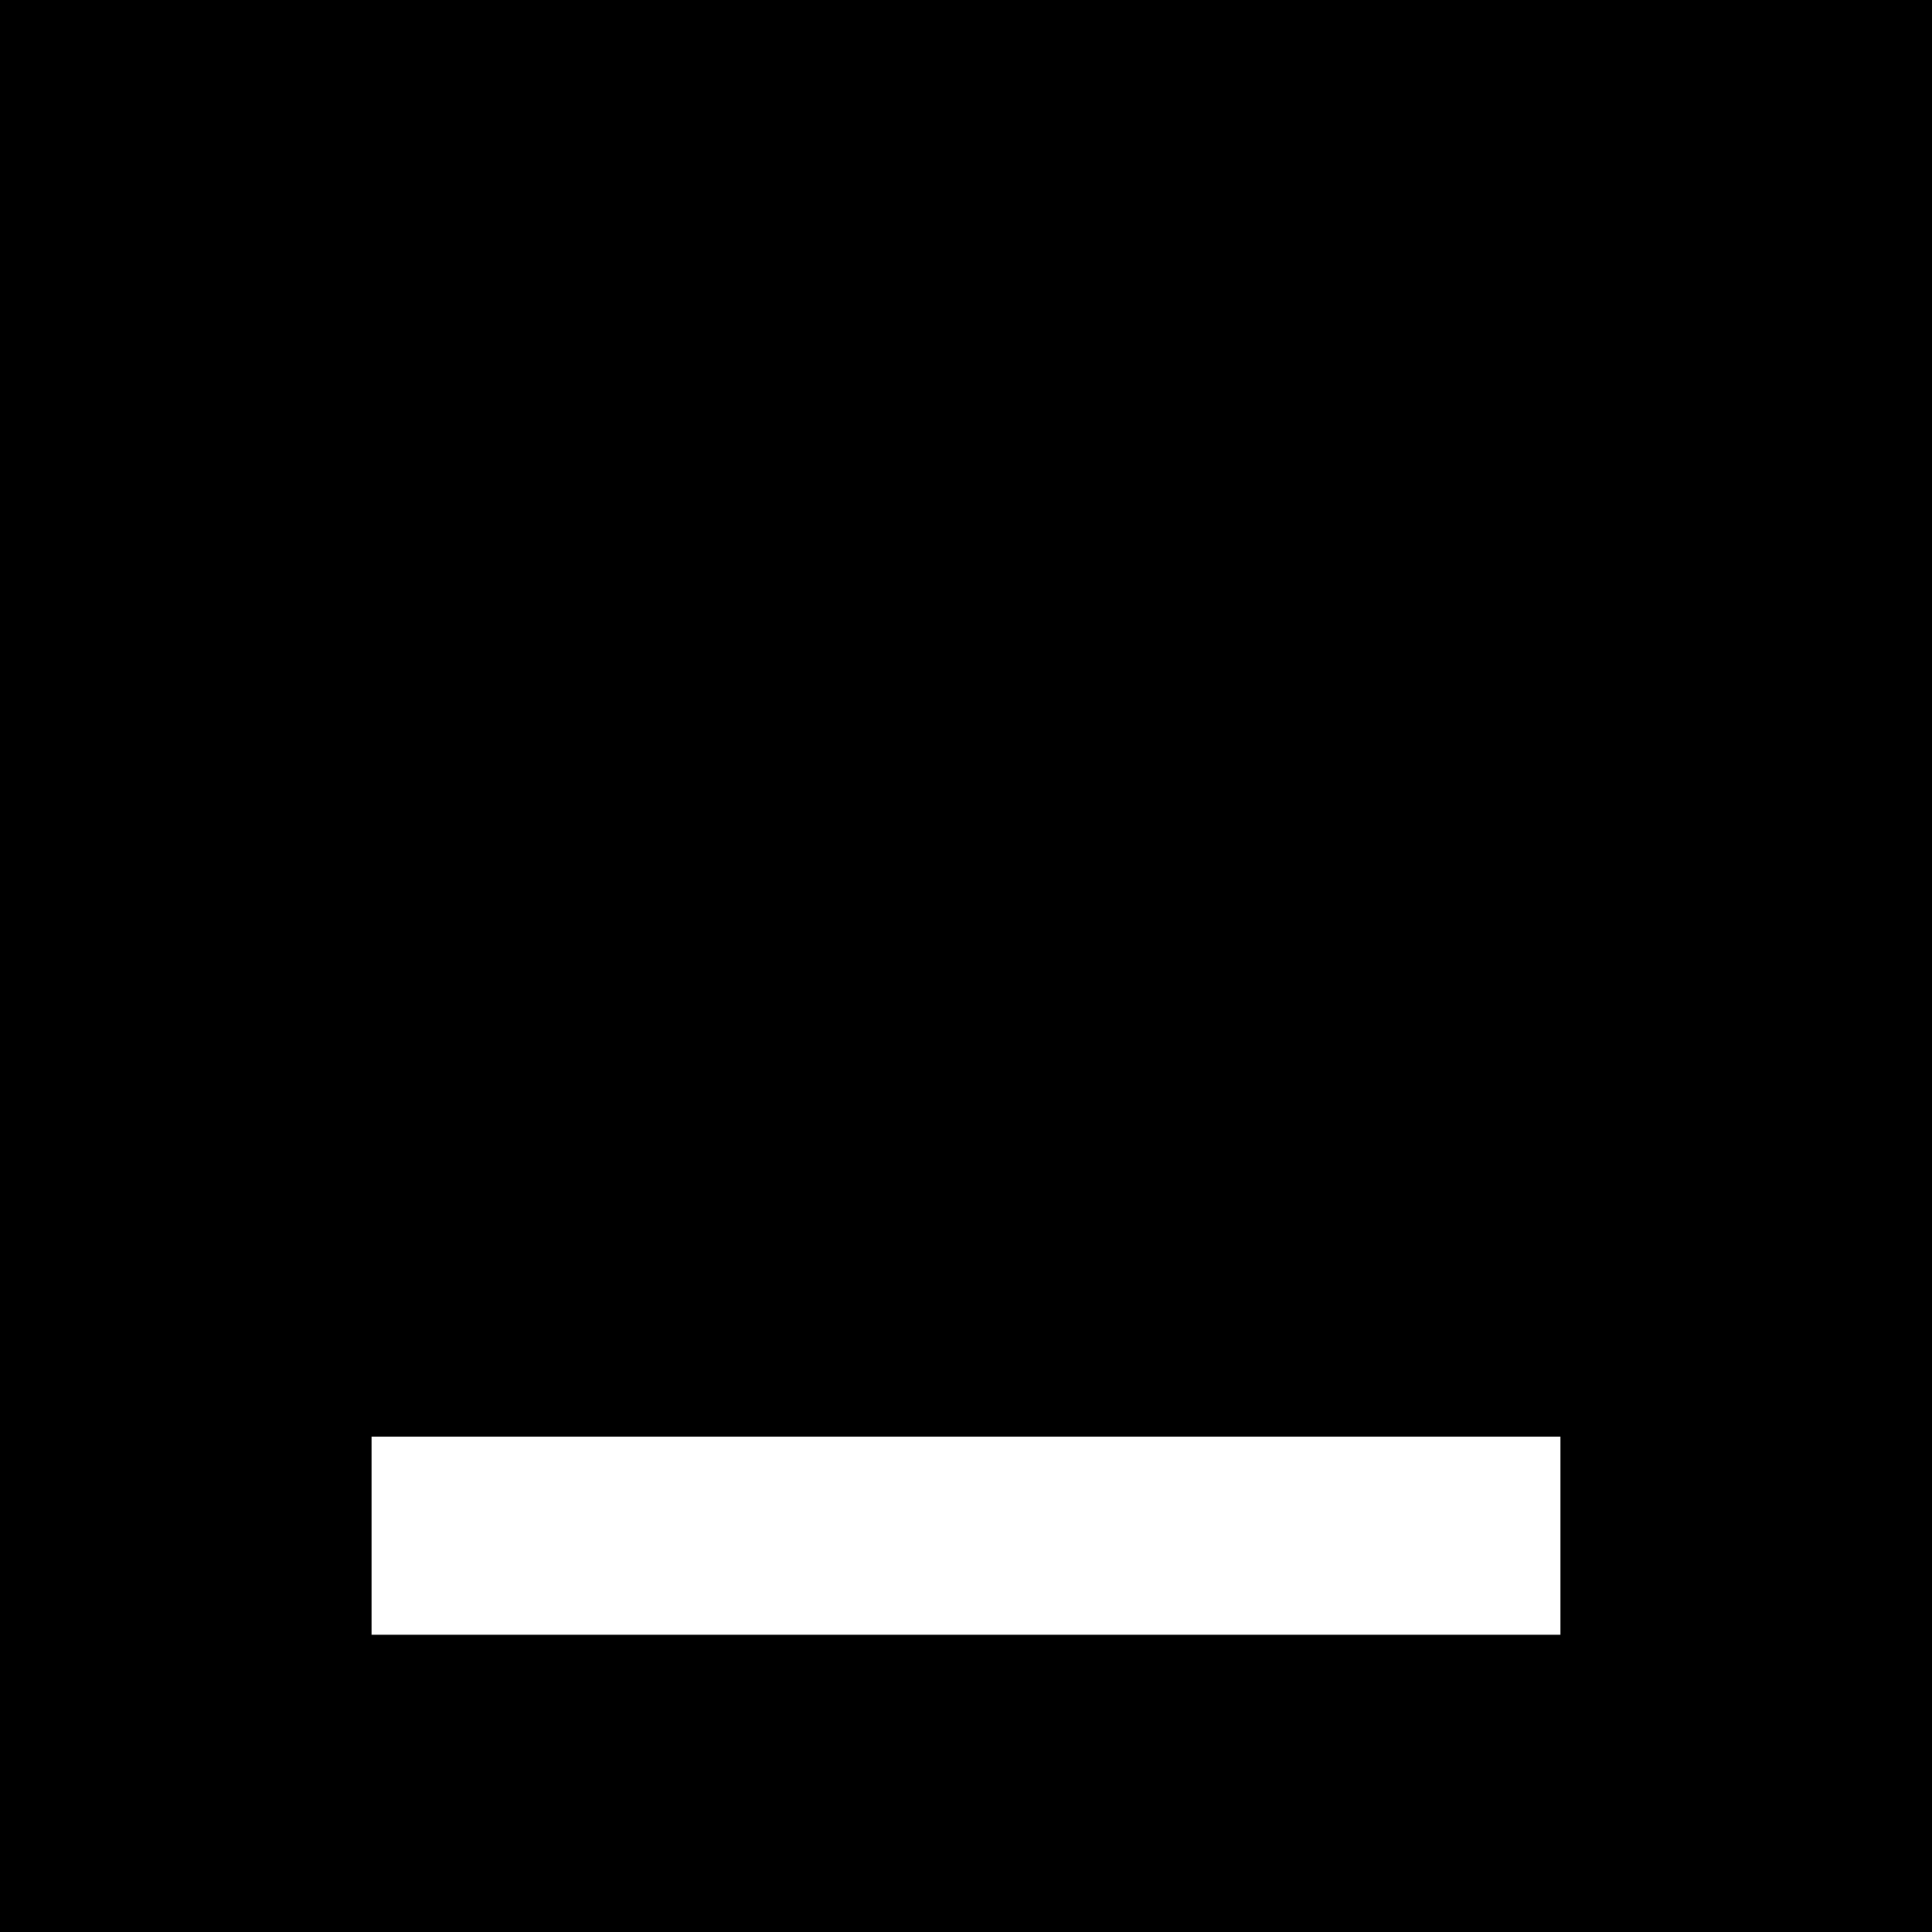
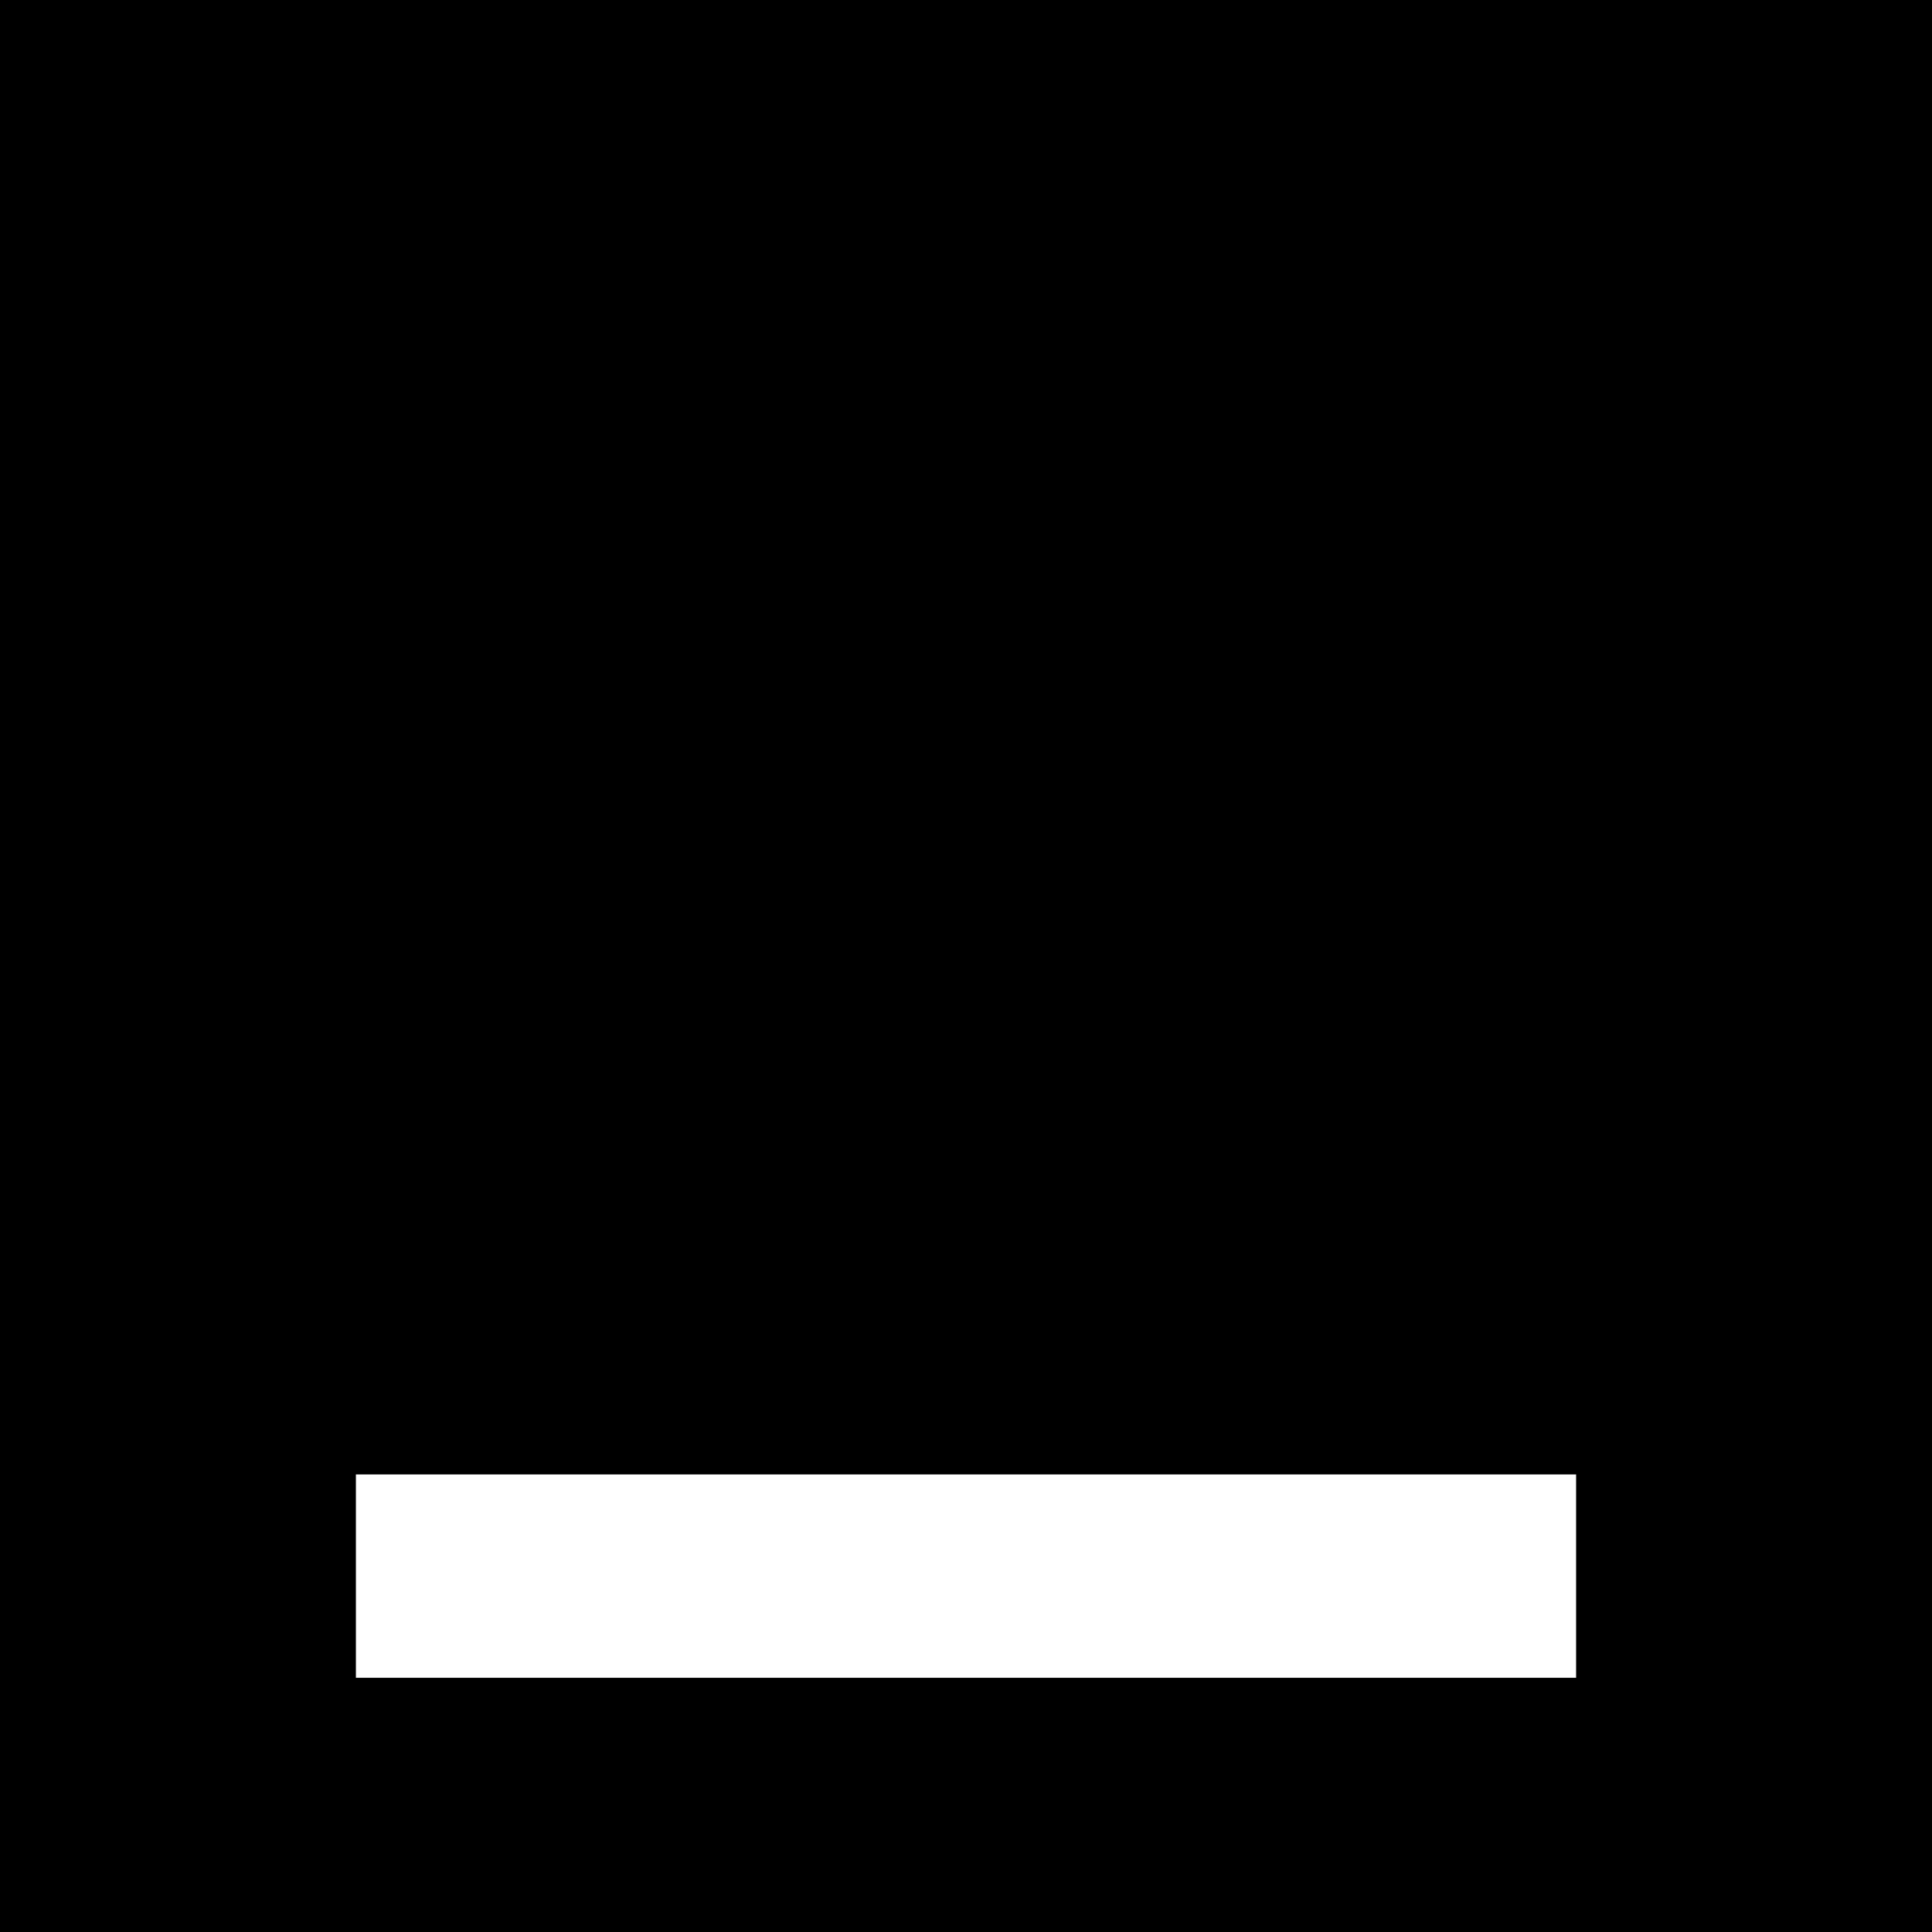
- <svg xmlns="http://www.w3.org/2000/svg" viewBox="0 0 39 39">
-   <path d="M0 0v39h39V0zm7.5 29h24v4h-24z" class="bg" />
-   <path d="M23.594 26L22.5 22.671h-5.904L15.426 26H13l6.446-16h.574L26 26h-2.405zm-3.965-11.863l-2.459 6.95h4.712l-2.252-6.95z" class="icon" />
+ <svg xmlns="http://www.w3.org/2000/svg" viewBox="0 0 38 38">
+   <path d="M0 0v38h38V0H0zm7 29h24v4H7v-4z" class="bg" />
+   <path d="M23.094 25.5L22 22.17h-5.904l-1.17 3.33H12.5l6.446-16h.574l5.98 16h-2.405zM19.13 13.637l-2.46 6.95h4.712l-2.252-6.95z" class="icon" />
</svg>
